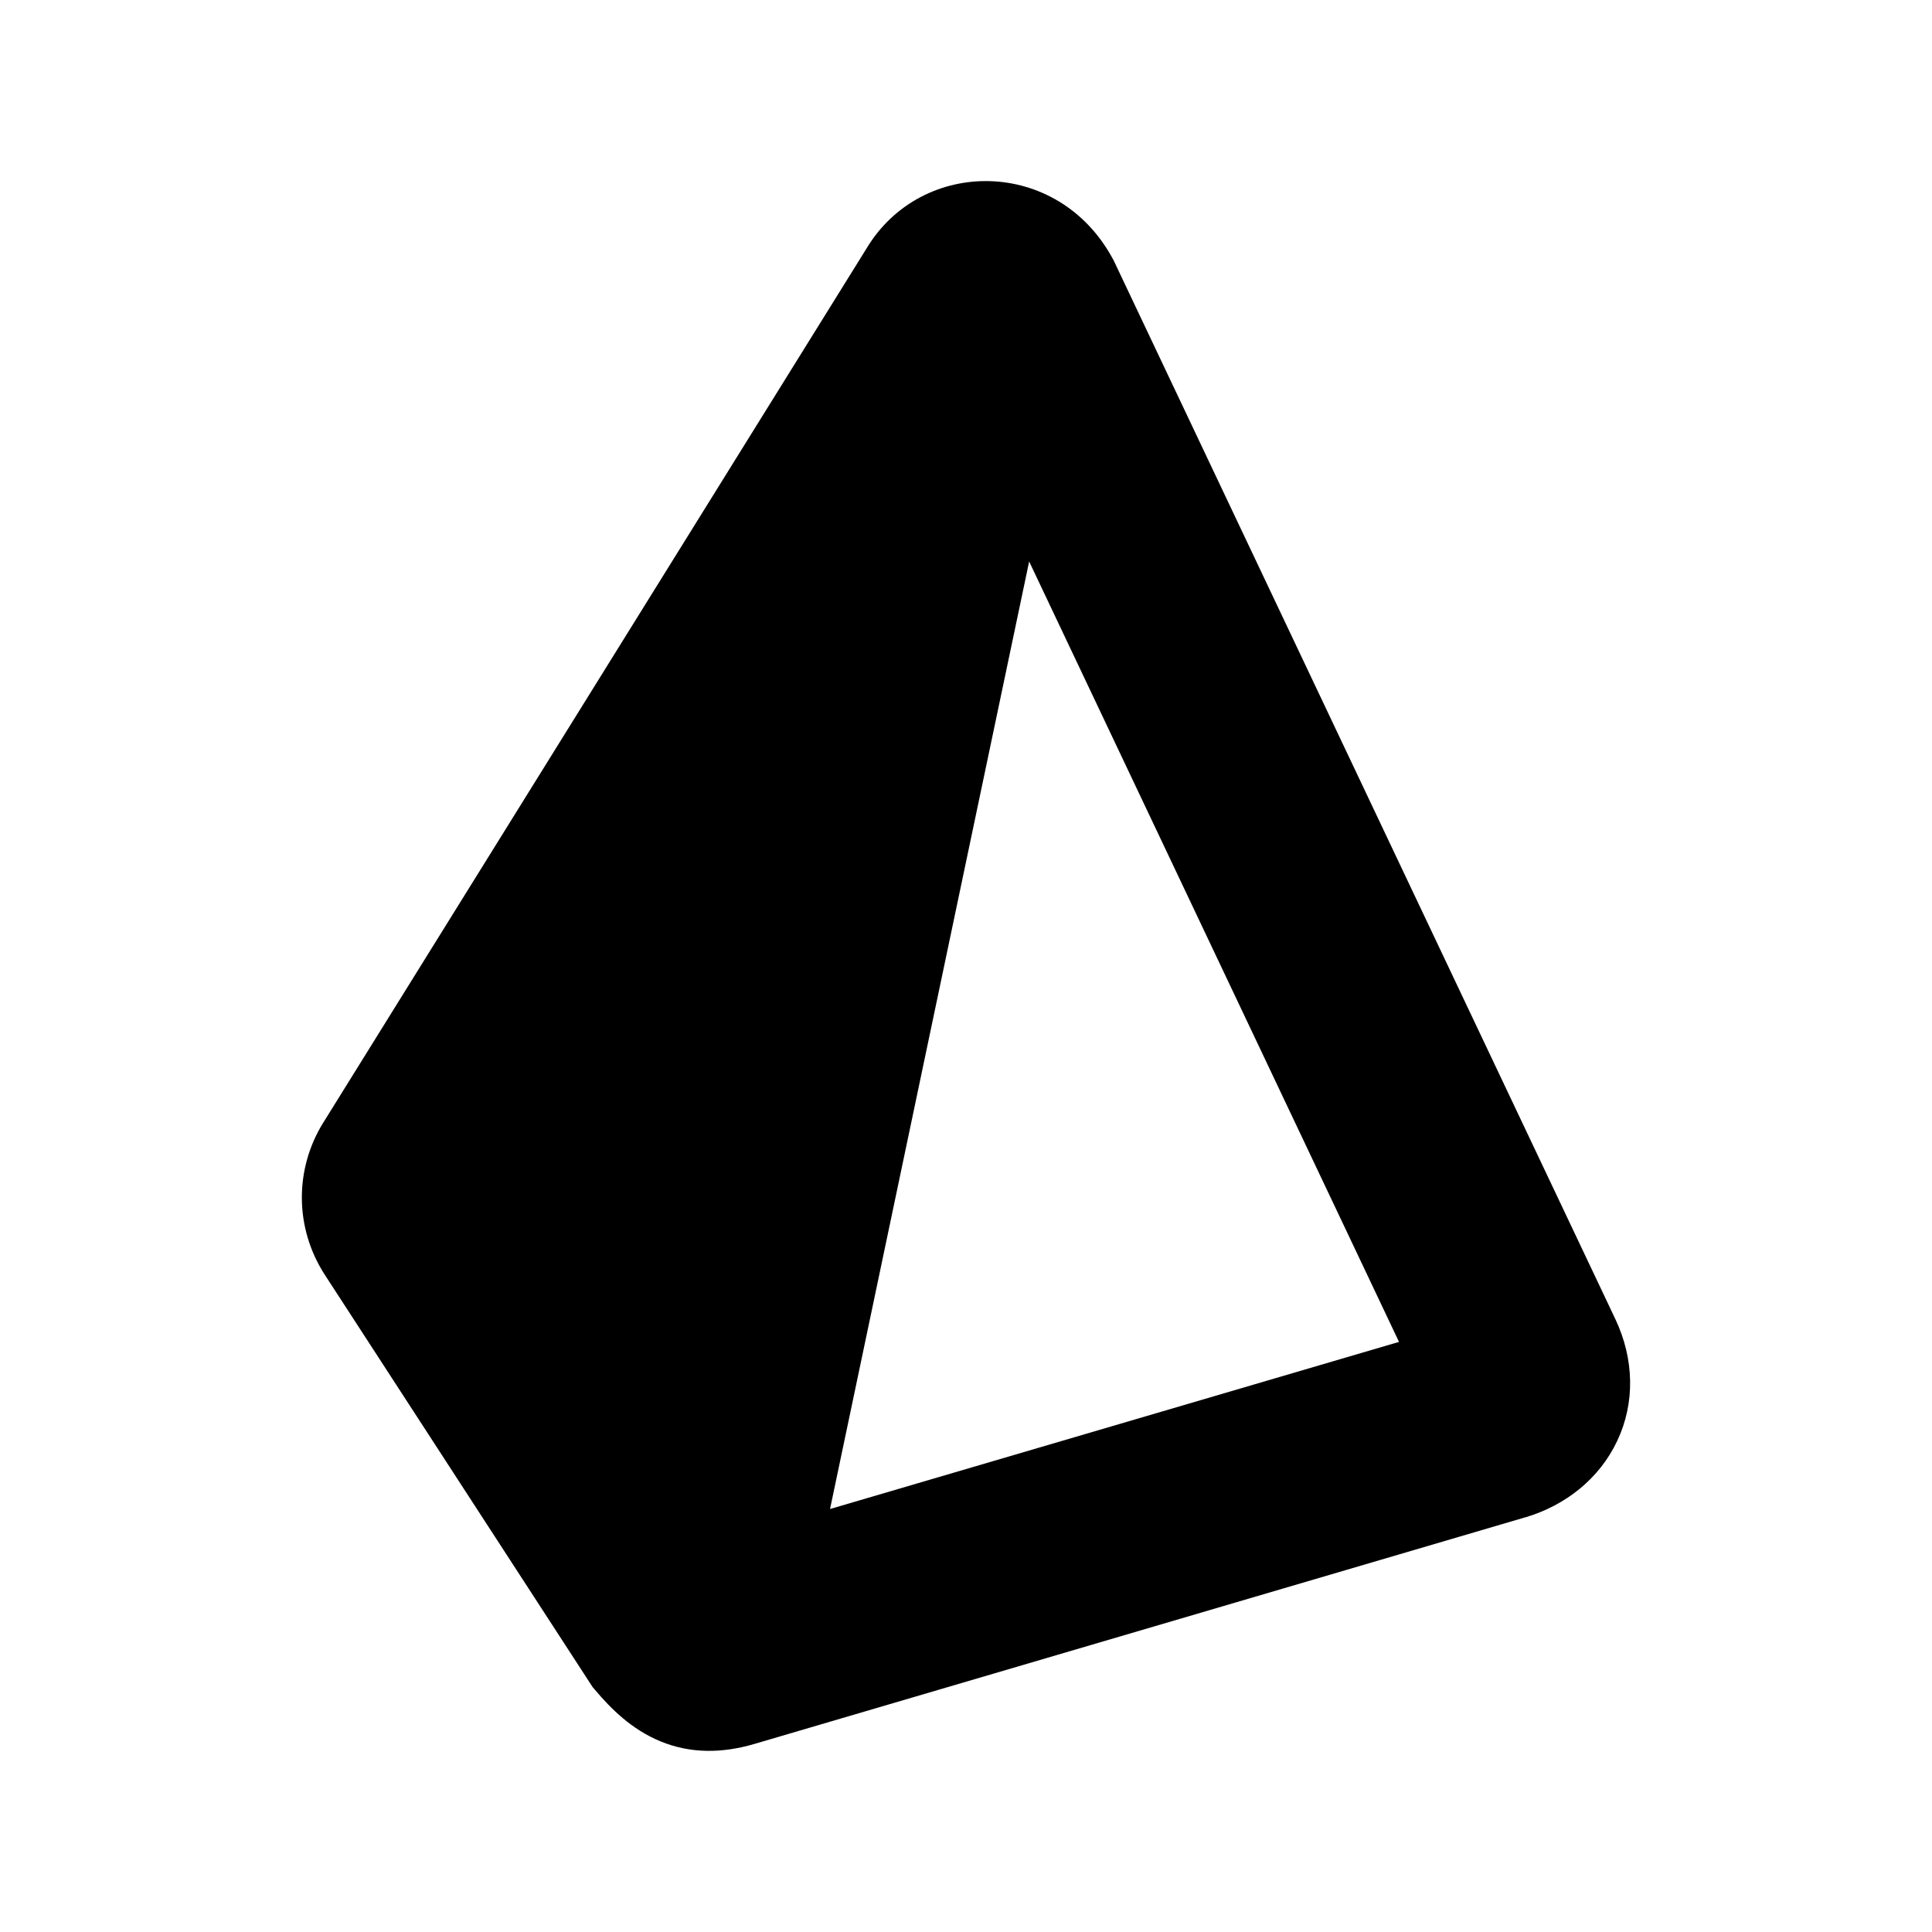
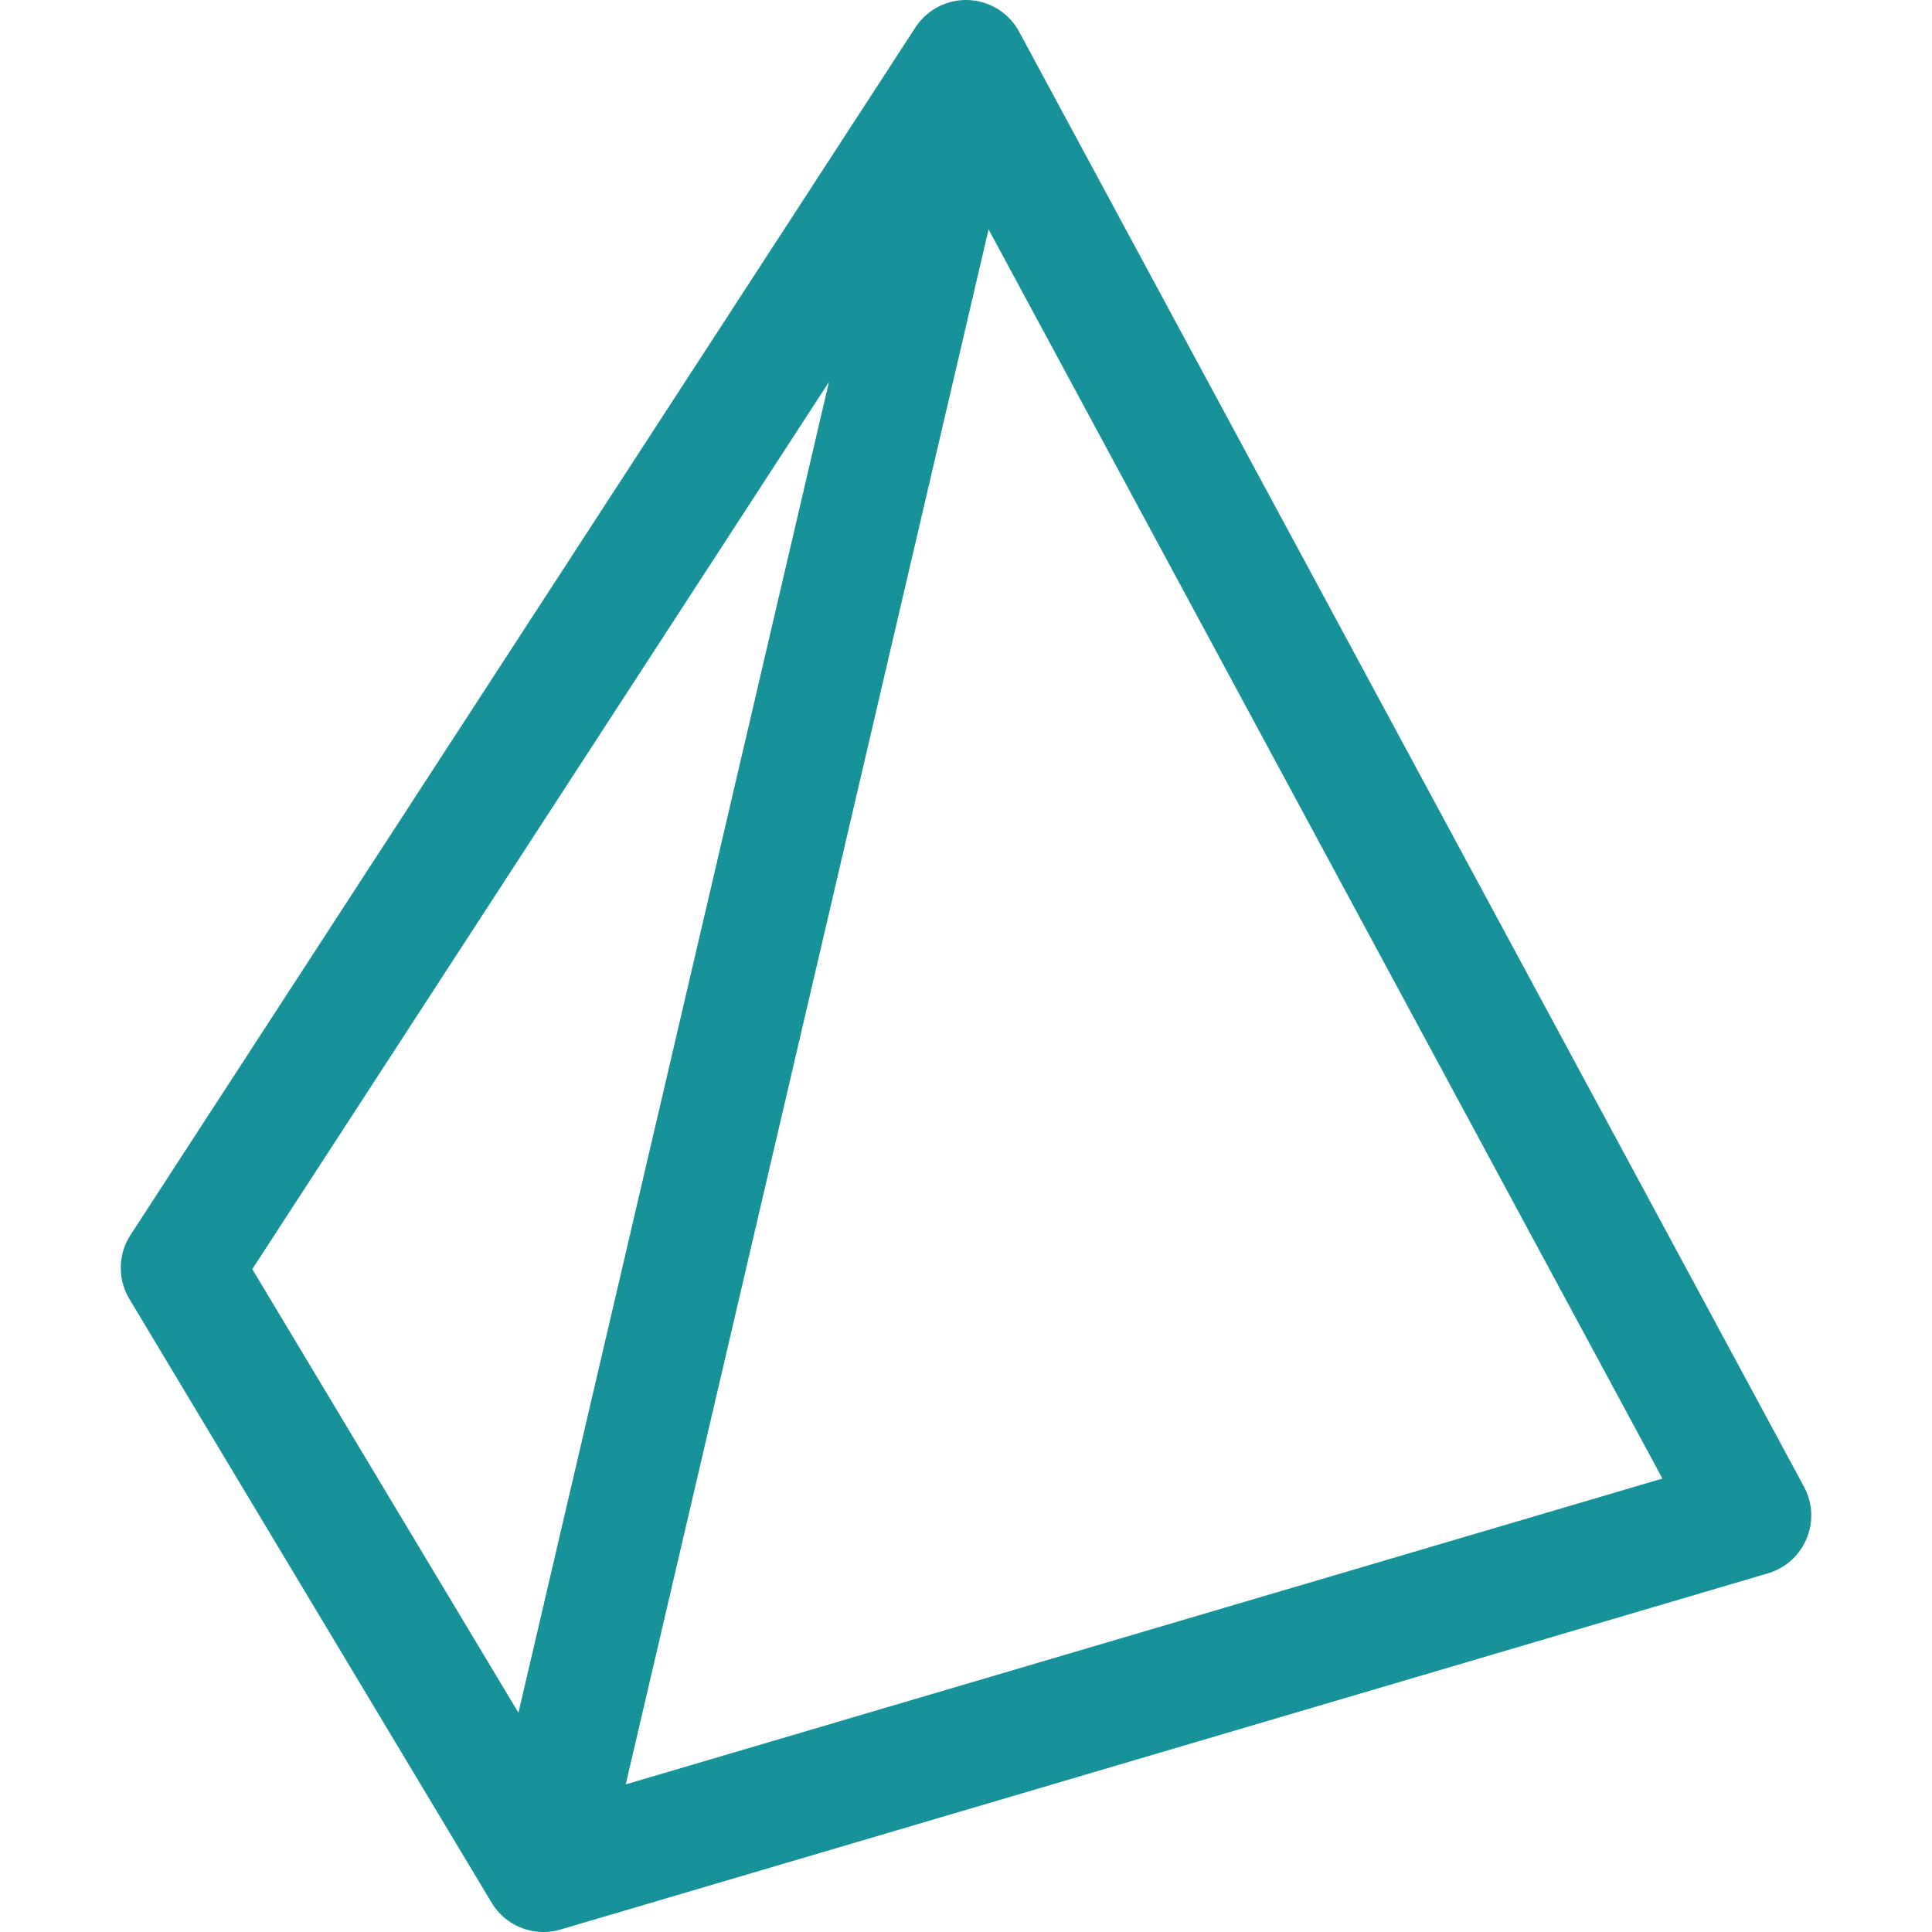
- <svg xmlns="http://www.w3.org/2000/svg" width="16" height="16" viewBox="0 0 16 16" fill="none">
-   <path fill-rule="evenodd" clip-rule="evenodd" d="M8.523 4.65L6.874 12.497L11.586 11.113L8.523 4.65ZM7.176 2.058L2.678 9.296L2.677 9.297C2.436 9.687 2.441 10.174 2.691 10.559L4.908 13.972L4.928 13.995C5.059 14.151 5.231 14.322 5.467 14.42C5.72 14.525 5.983 14.52 6.246 14.443L12.631 12.566L12.633 12.566C12.967 12.466 13.246 12.245 13.393 11.933C13.542 11.618 13.534 11.256 13.378 10.925L9.223 2.157L9.217 2.146C8.763 1.301 7.632 1.298 7.176 2.058Z" fill="black" />
+ <svg xmlns="http://www.w3.org/2000/svg" width="16" height="16" viewBox="0 0 16 16">
+   <path fill="none" stroke="#179299" stroke-linecap="round" stroke-linejoin="round" d="m8 .5 6.5 12.05-10 2.95-3-5zm-3.5 15L8 .5" />
</svg>
